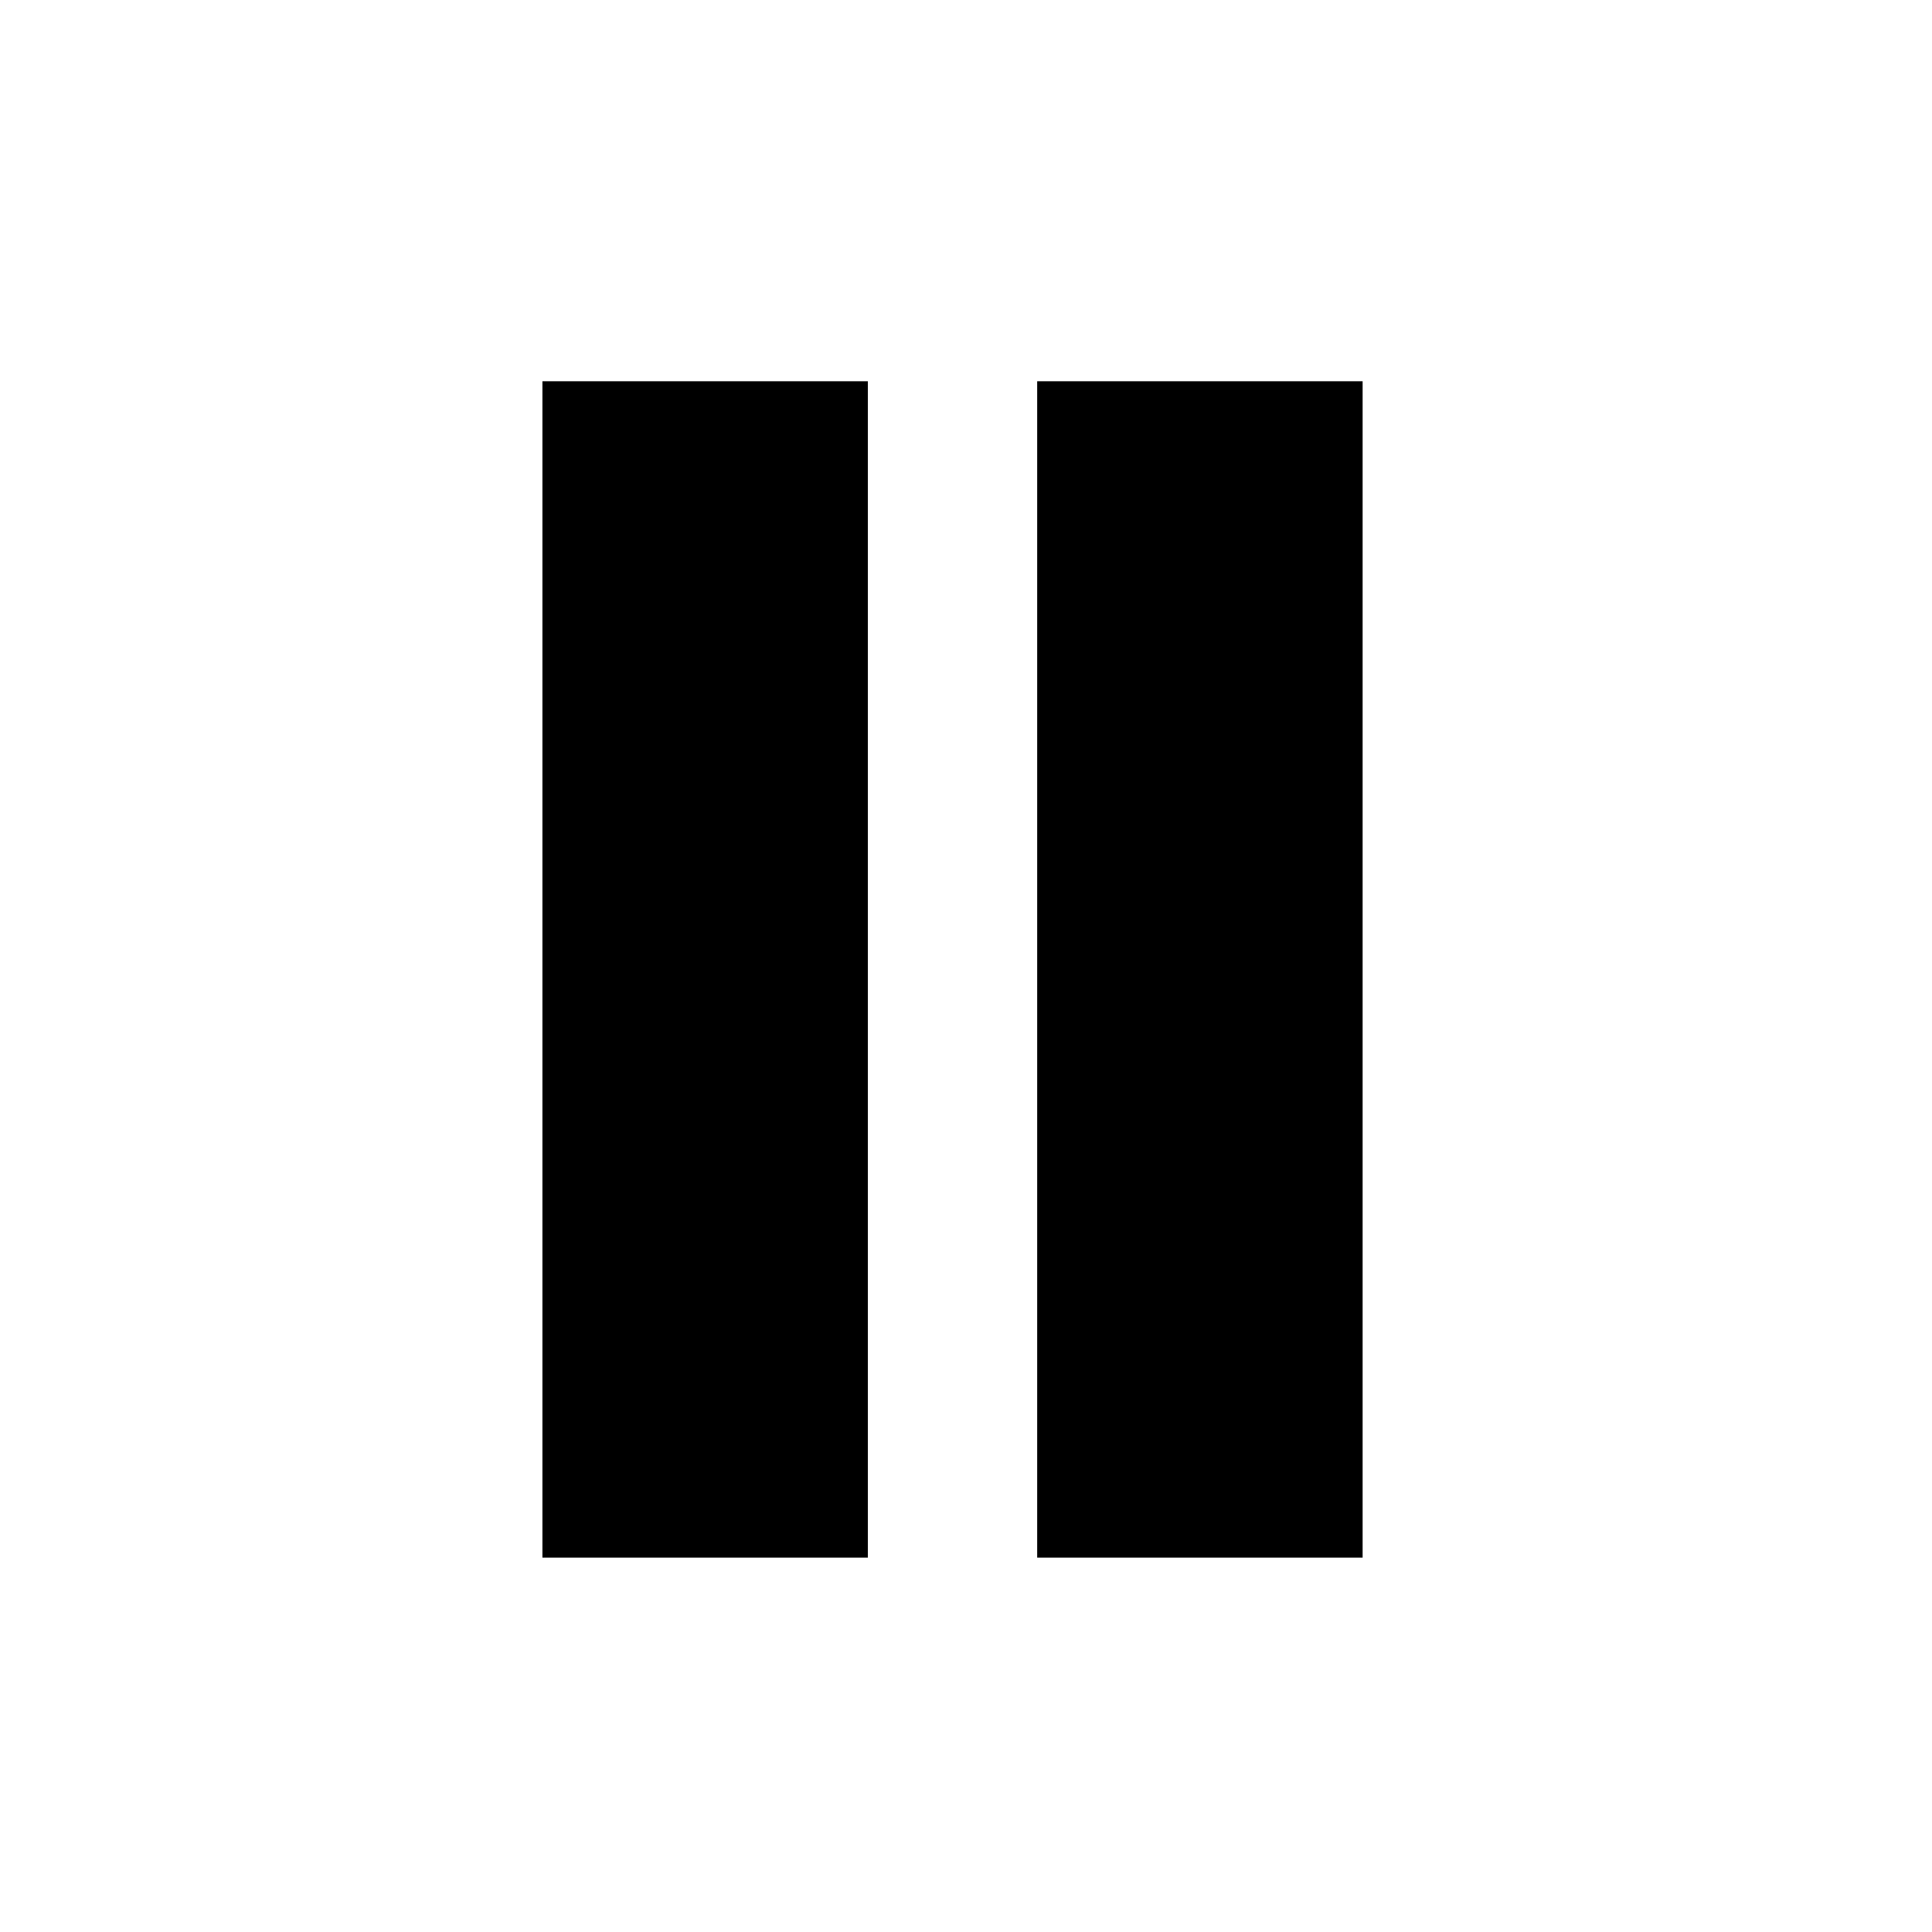
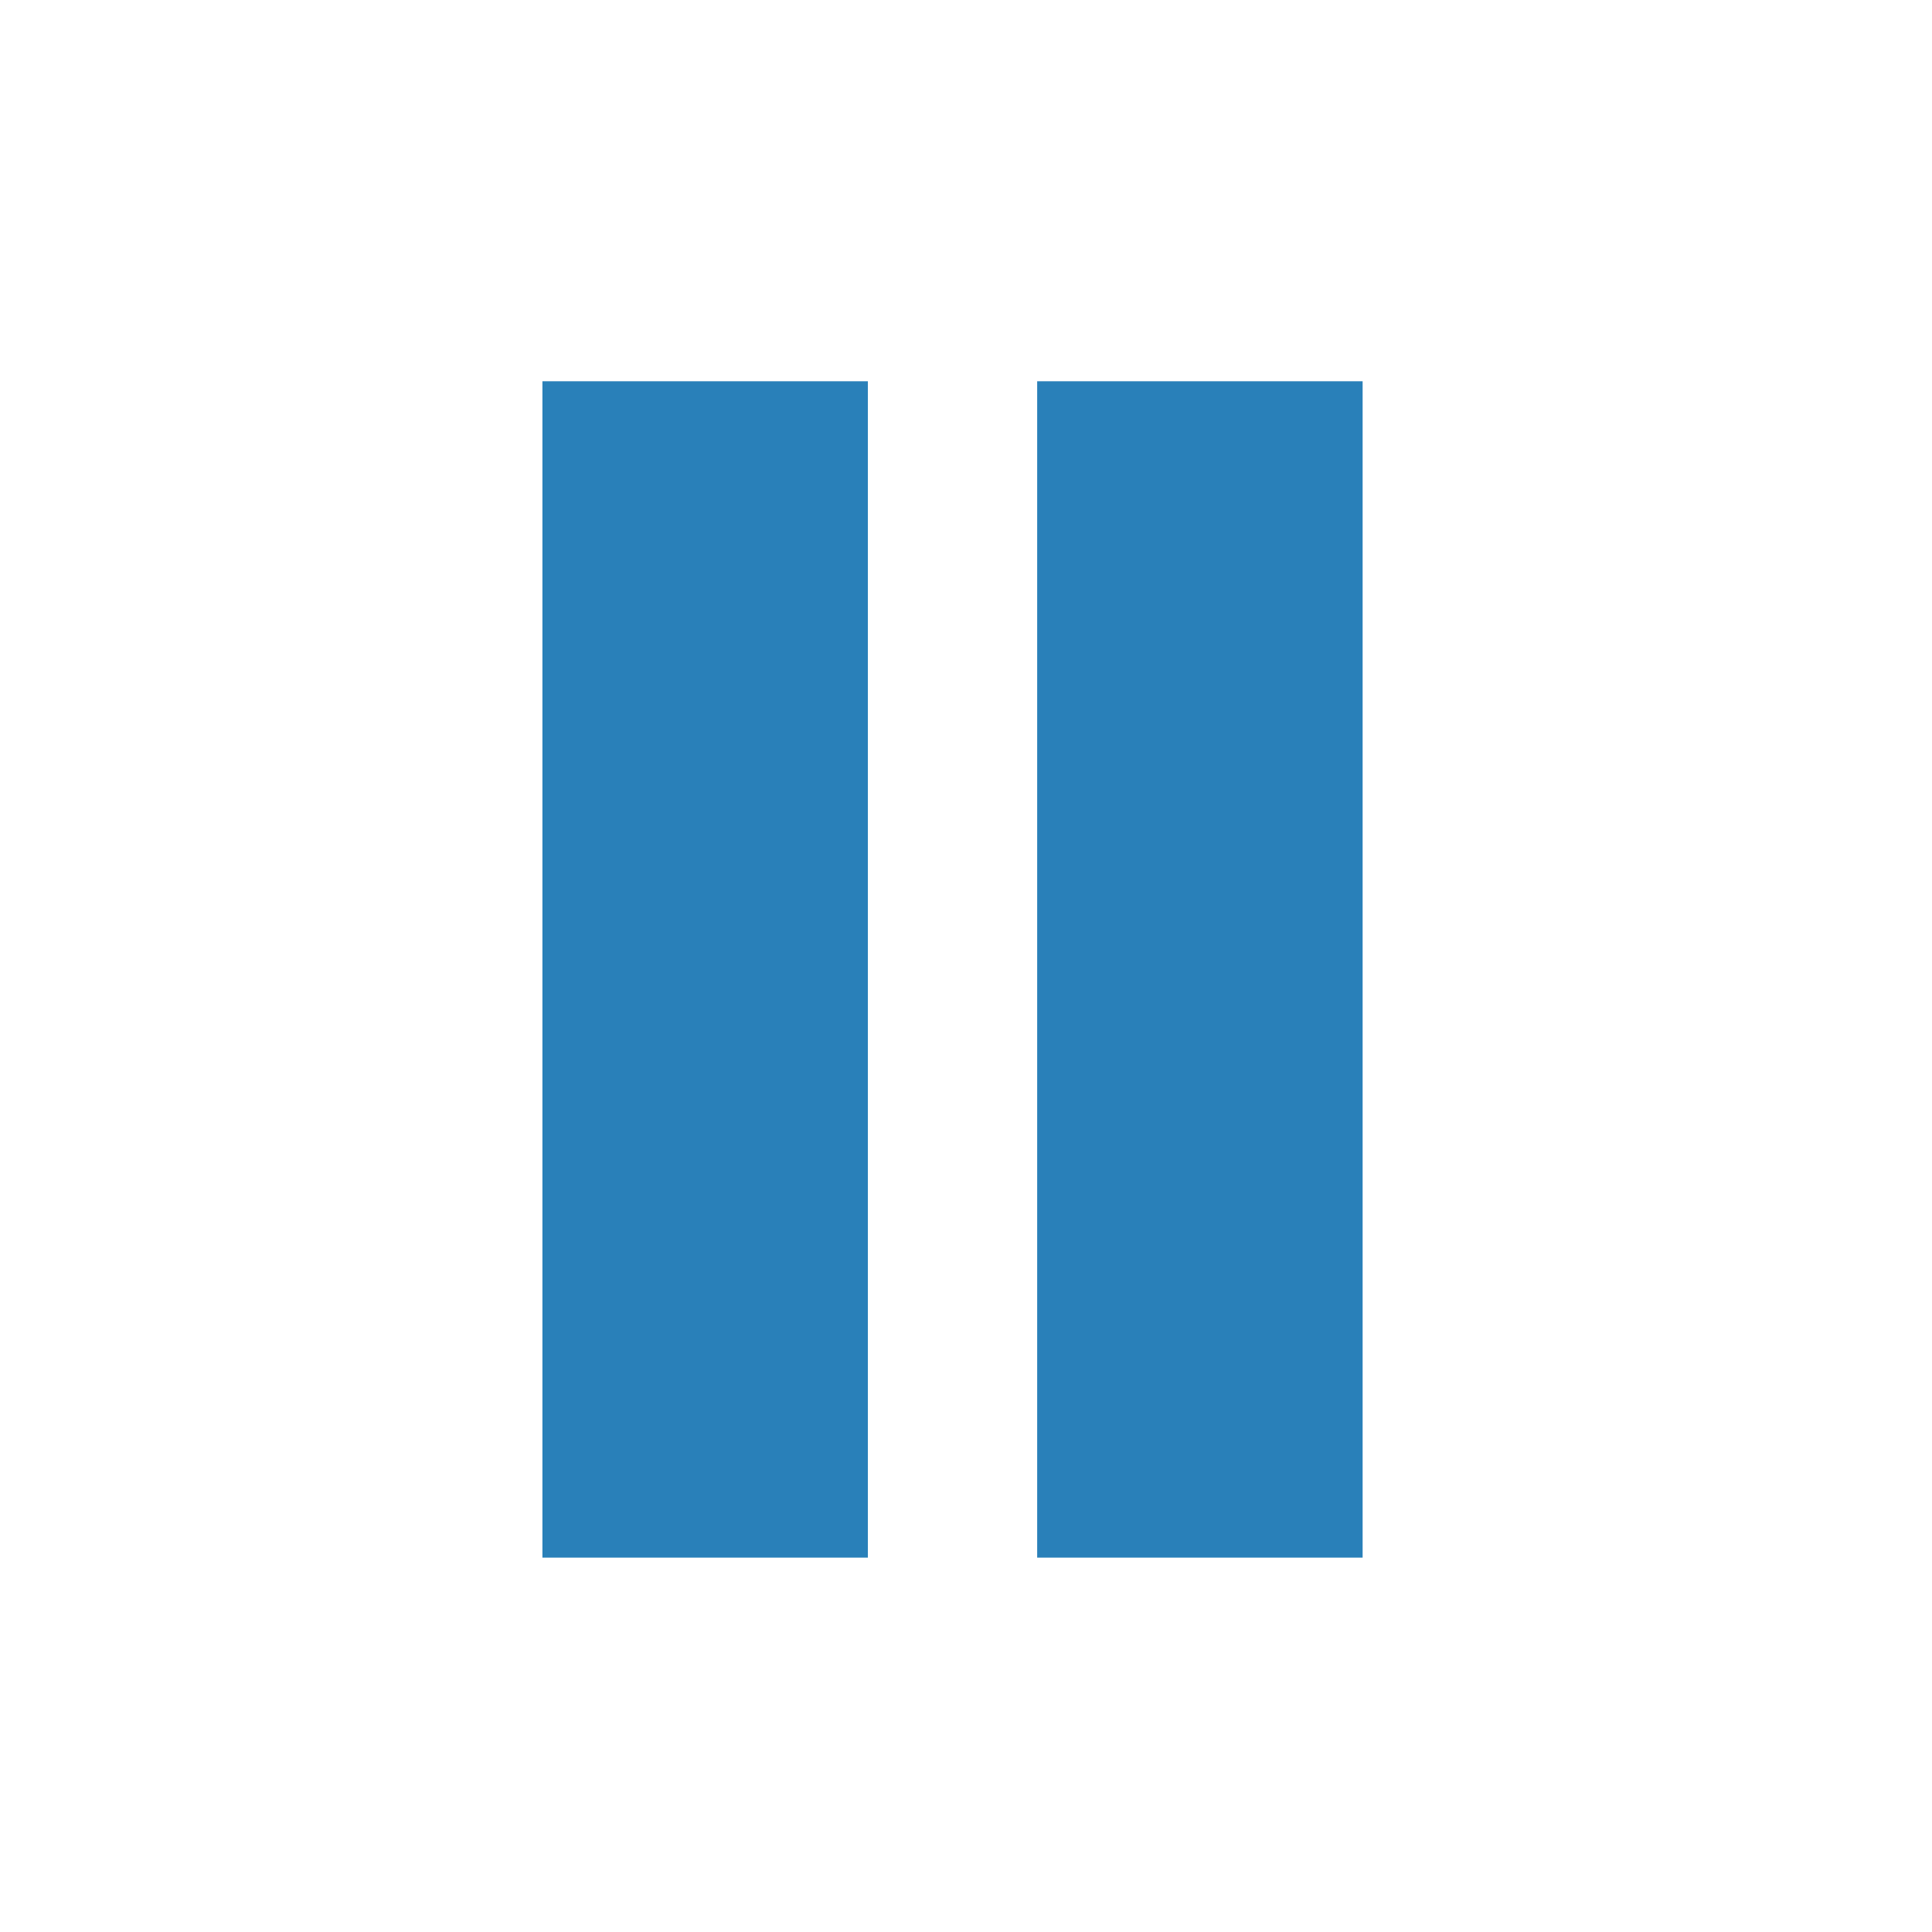
<svg xmlns="http://www.w3.org/2000/svg" version="1.1" x="0px" y="0px" width="308.1px" height="308.1px" viewBox="0 0 308.1 308.1" enable-background="new 0 0 308.1 308.1" xml:space="preserve">
  <defs>
</defs>
-   <rect x="86.5" y="60.8" width="51.9" height="187.6" />
-   <rect x="165.4" y="60.8" width="51.9" height="187.6" />
+   <rect fill="#2980B9" x="86.5" y="60.8" width="51.9" height="187.6" />
+   <rect fill="#2980B9" x="165.4" y="60.8" width="51.9" height="187.6" />
  <rect x="0" y="0" fill="none" width="308.1" height="308.1" />
</svg>
